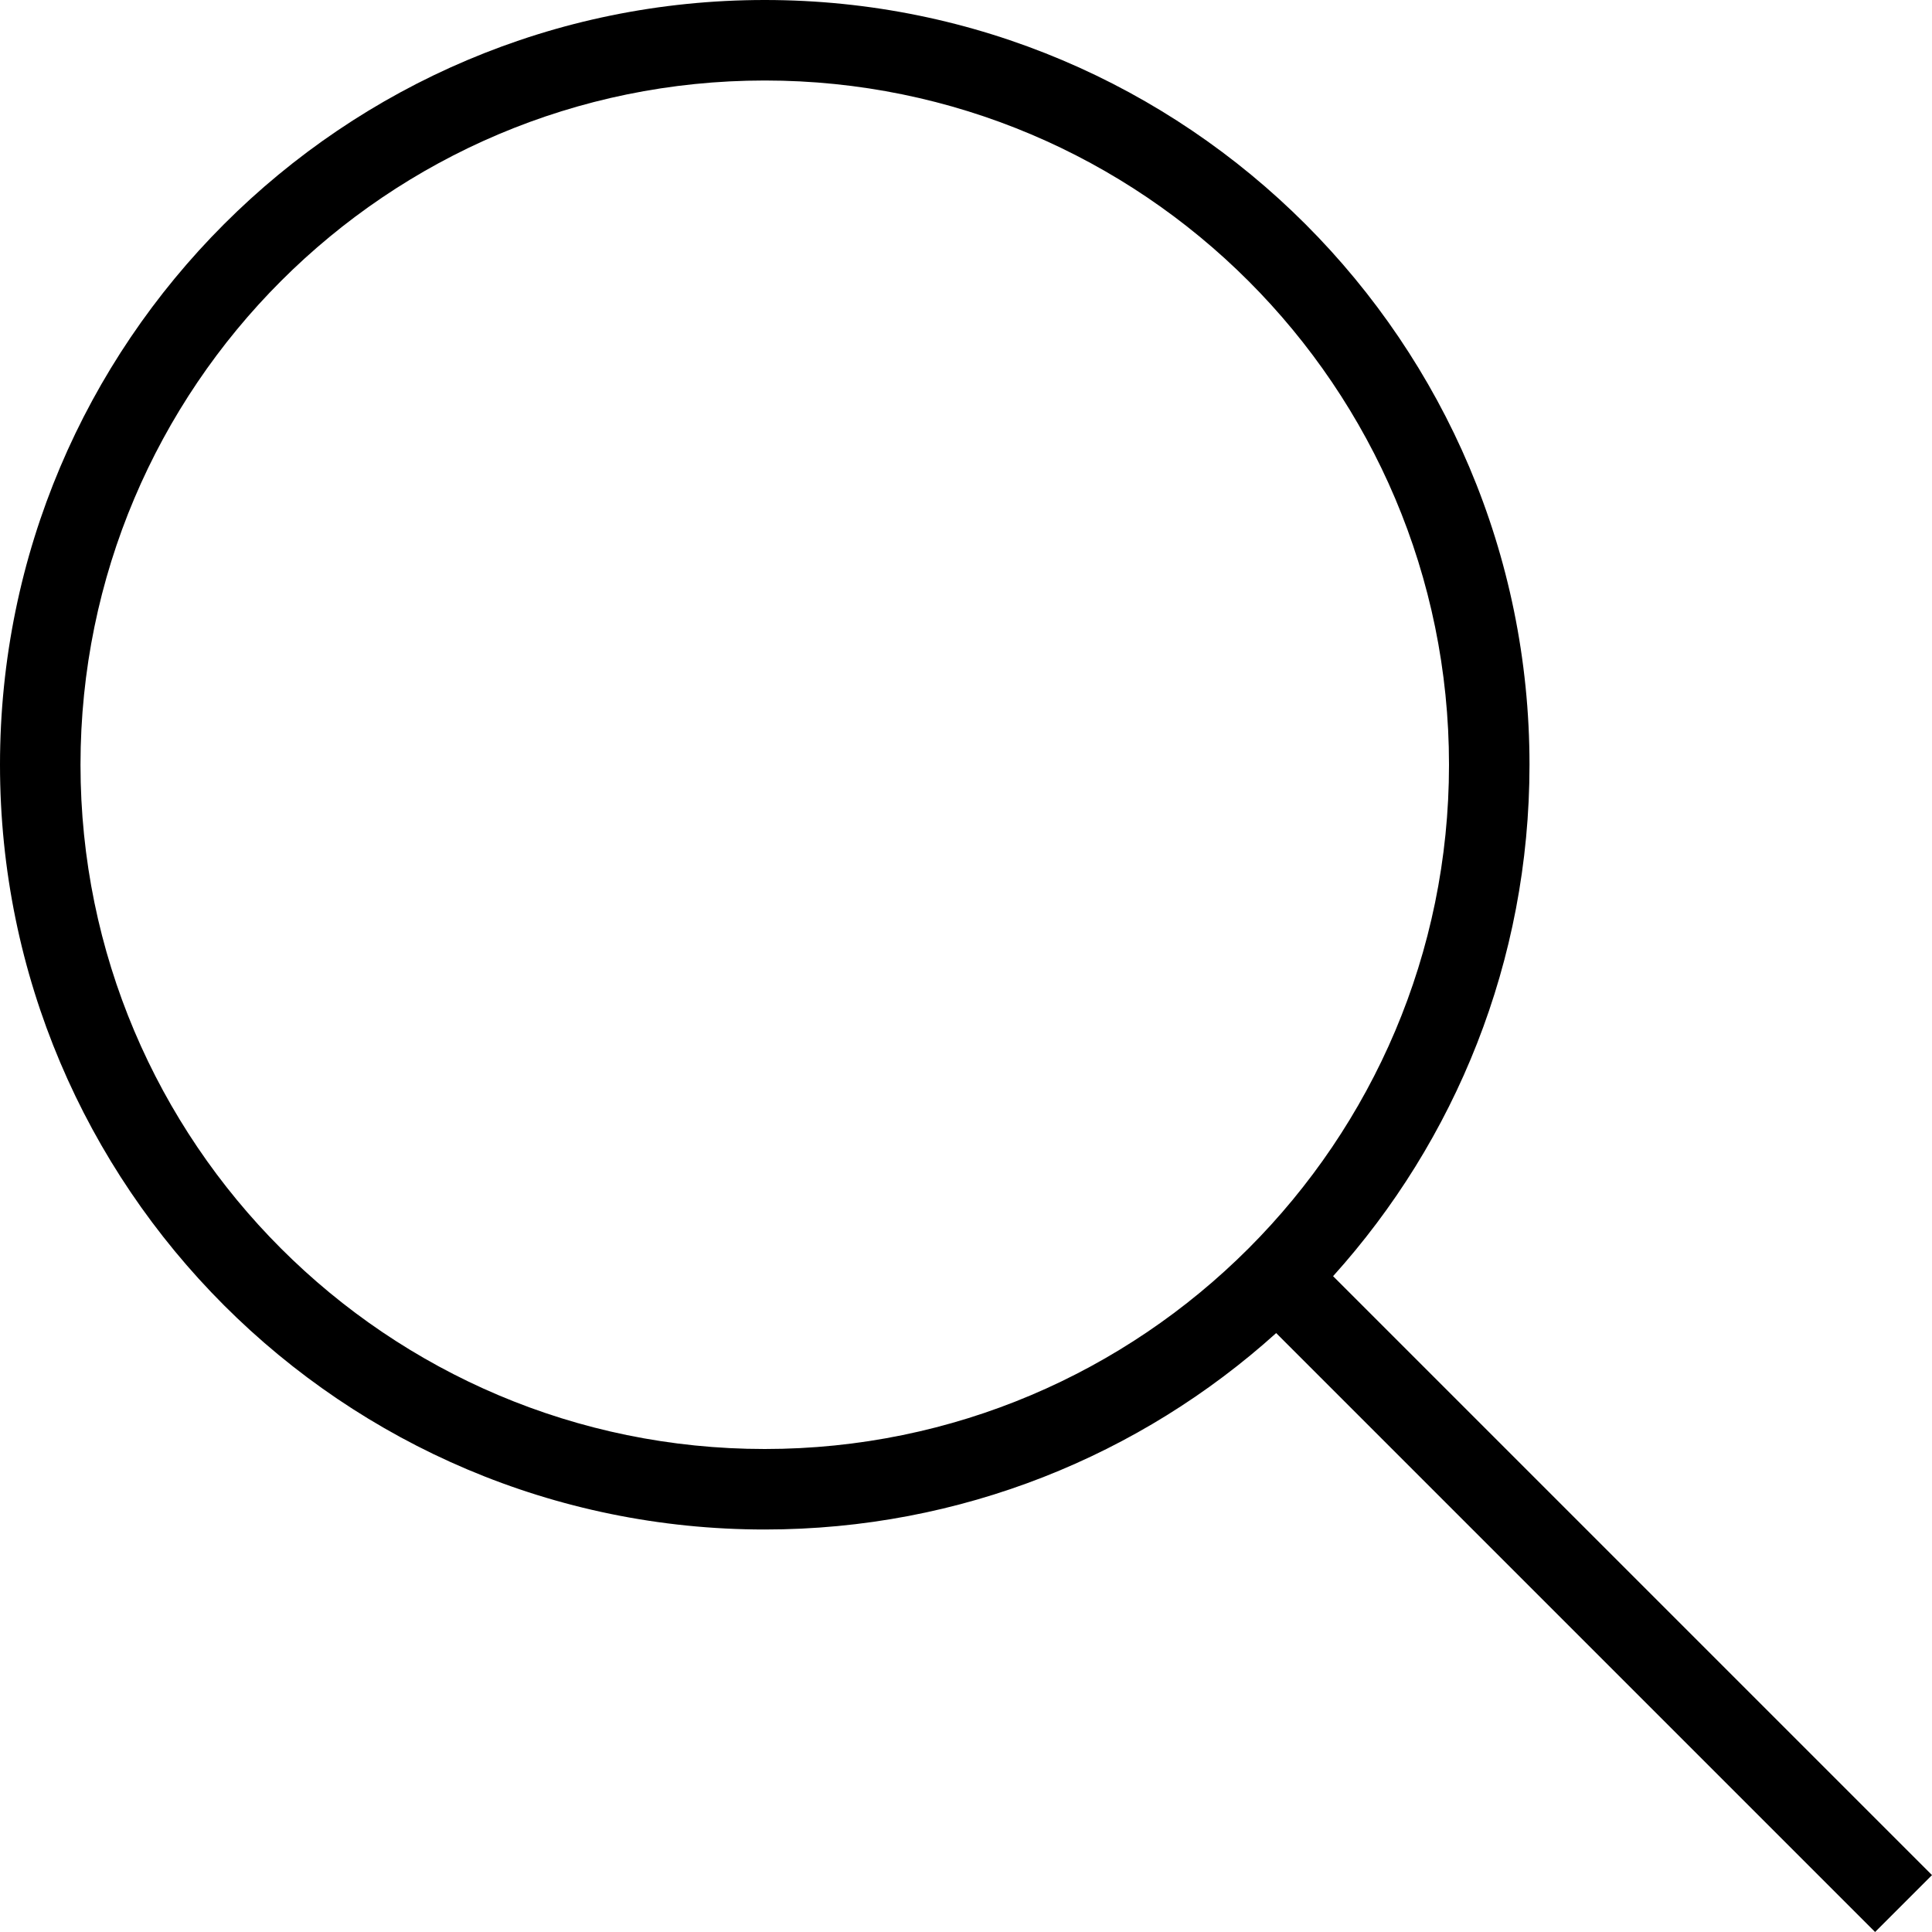
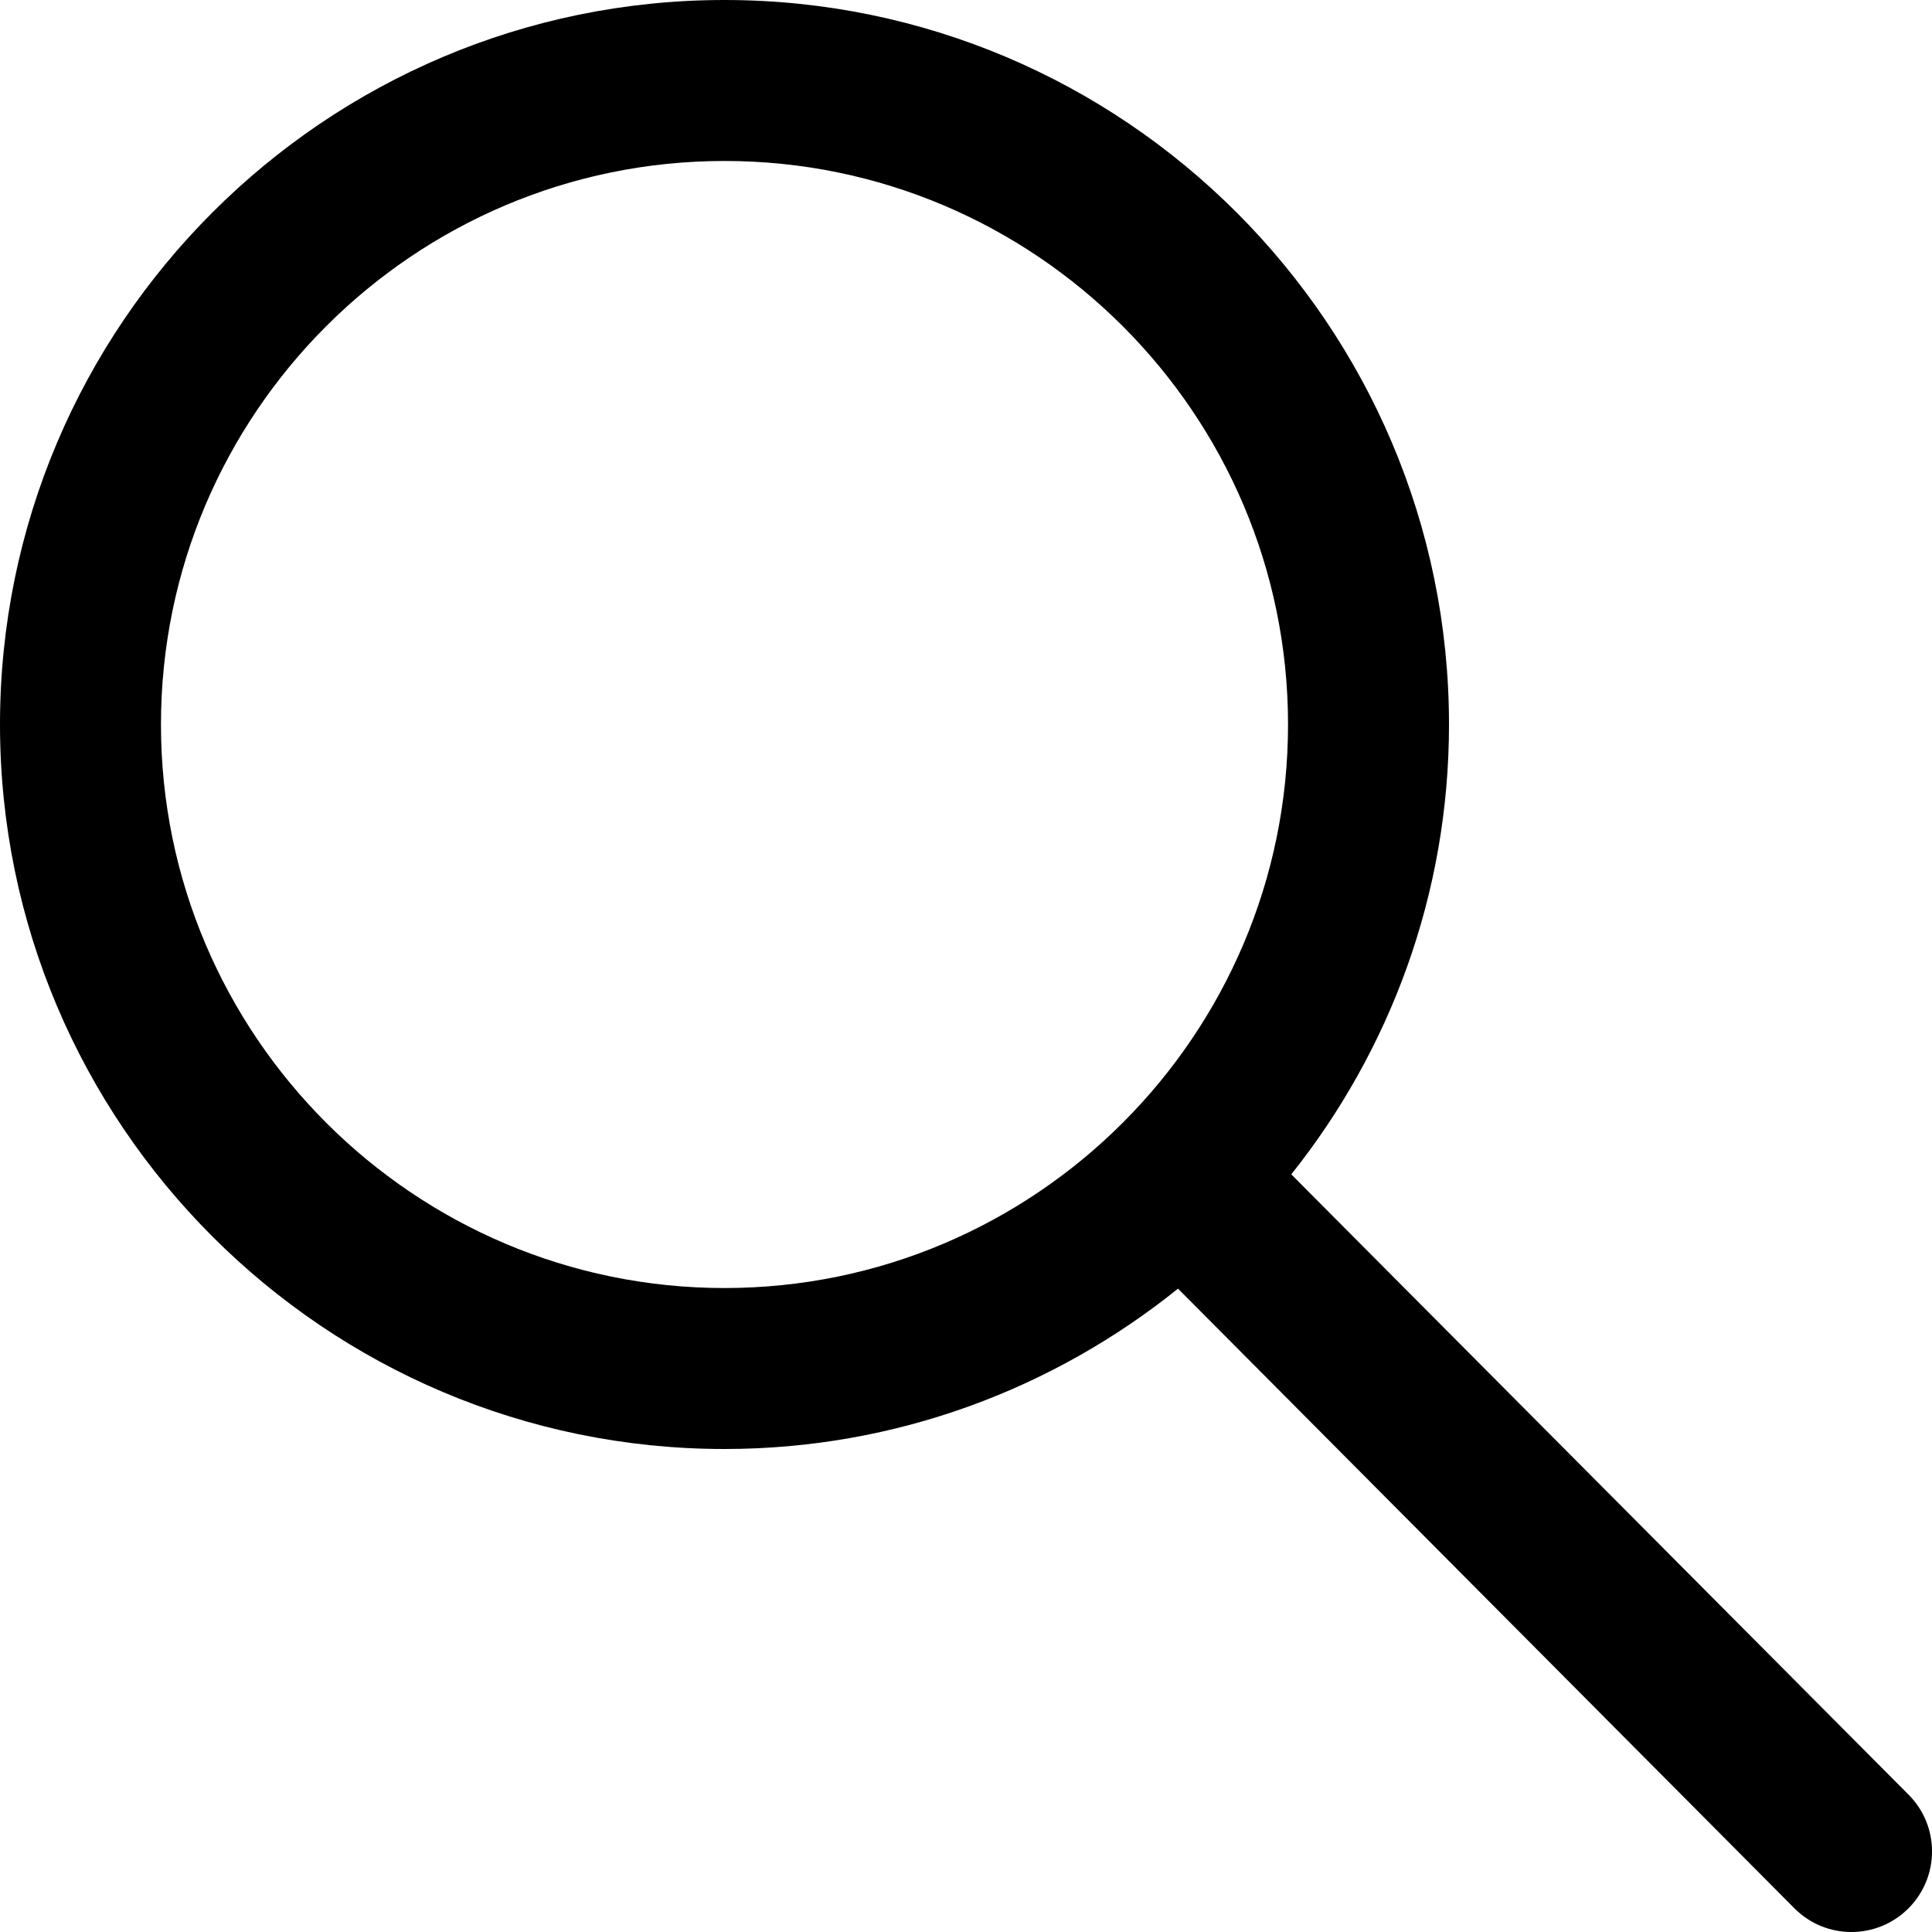
- <svg xmlns="http://www.w3.org/2000/svg" width="24" height="24" fill-rule="evenodd" clip-rule="evenodd">
-   <path d="M15.853 16.56c-1.683 1.517-3.911 2.44-6.353 2.44-5.243 0-9.5-4.257-9.5-9.5s4.257-9.5 9.5-9.5 9.5 4.257 9.5 9.5c0 2.442-.923 4.67-2.44 6.353l7.44 7.44-.707.707-7.44-7.44zm-6.353-15.56c4.691 0 8.5 3.809 8.5 8.5s-3.809 8.5-8.5 8.5-8.5-3.809-8.5-8.5 3.809-8.5 8.5-8.5z" />
+ <svg xmlns="http://www.w3.org/2000/svg" width="19" height="19" viewBox="0 0 19 19">
+   <path fill-rule="evenodd" clip-rule="evenodd" d="M11.585 12.673C10.362 13.657 8.812 14.25 7.125 14.25C3.196 14.25 0 11.053 0 7.125C0 3.196 3.196 0 7.125 0C11.054 0 14.25 3.196 14.25 7.125C14.25 8.796 13.668 10.333 12.699 11.549L18.77 17.65C19.078 17.959 19.077 18.46 18.767 18.769C18.456 19.078 17.955 19.077 17.647 18.767L11.585 12.673ZM12.667 7.125C12.667 4.069 10.18 1.583 7.125 1.583C4.069 1.583 1.583 4.069 1.583 7.125C1.583 10.18 4.069 12.667 7.125 12.667C10.18 12.667 12.667 10.18 12.667 7.125Z" />
</svg>
